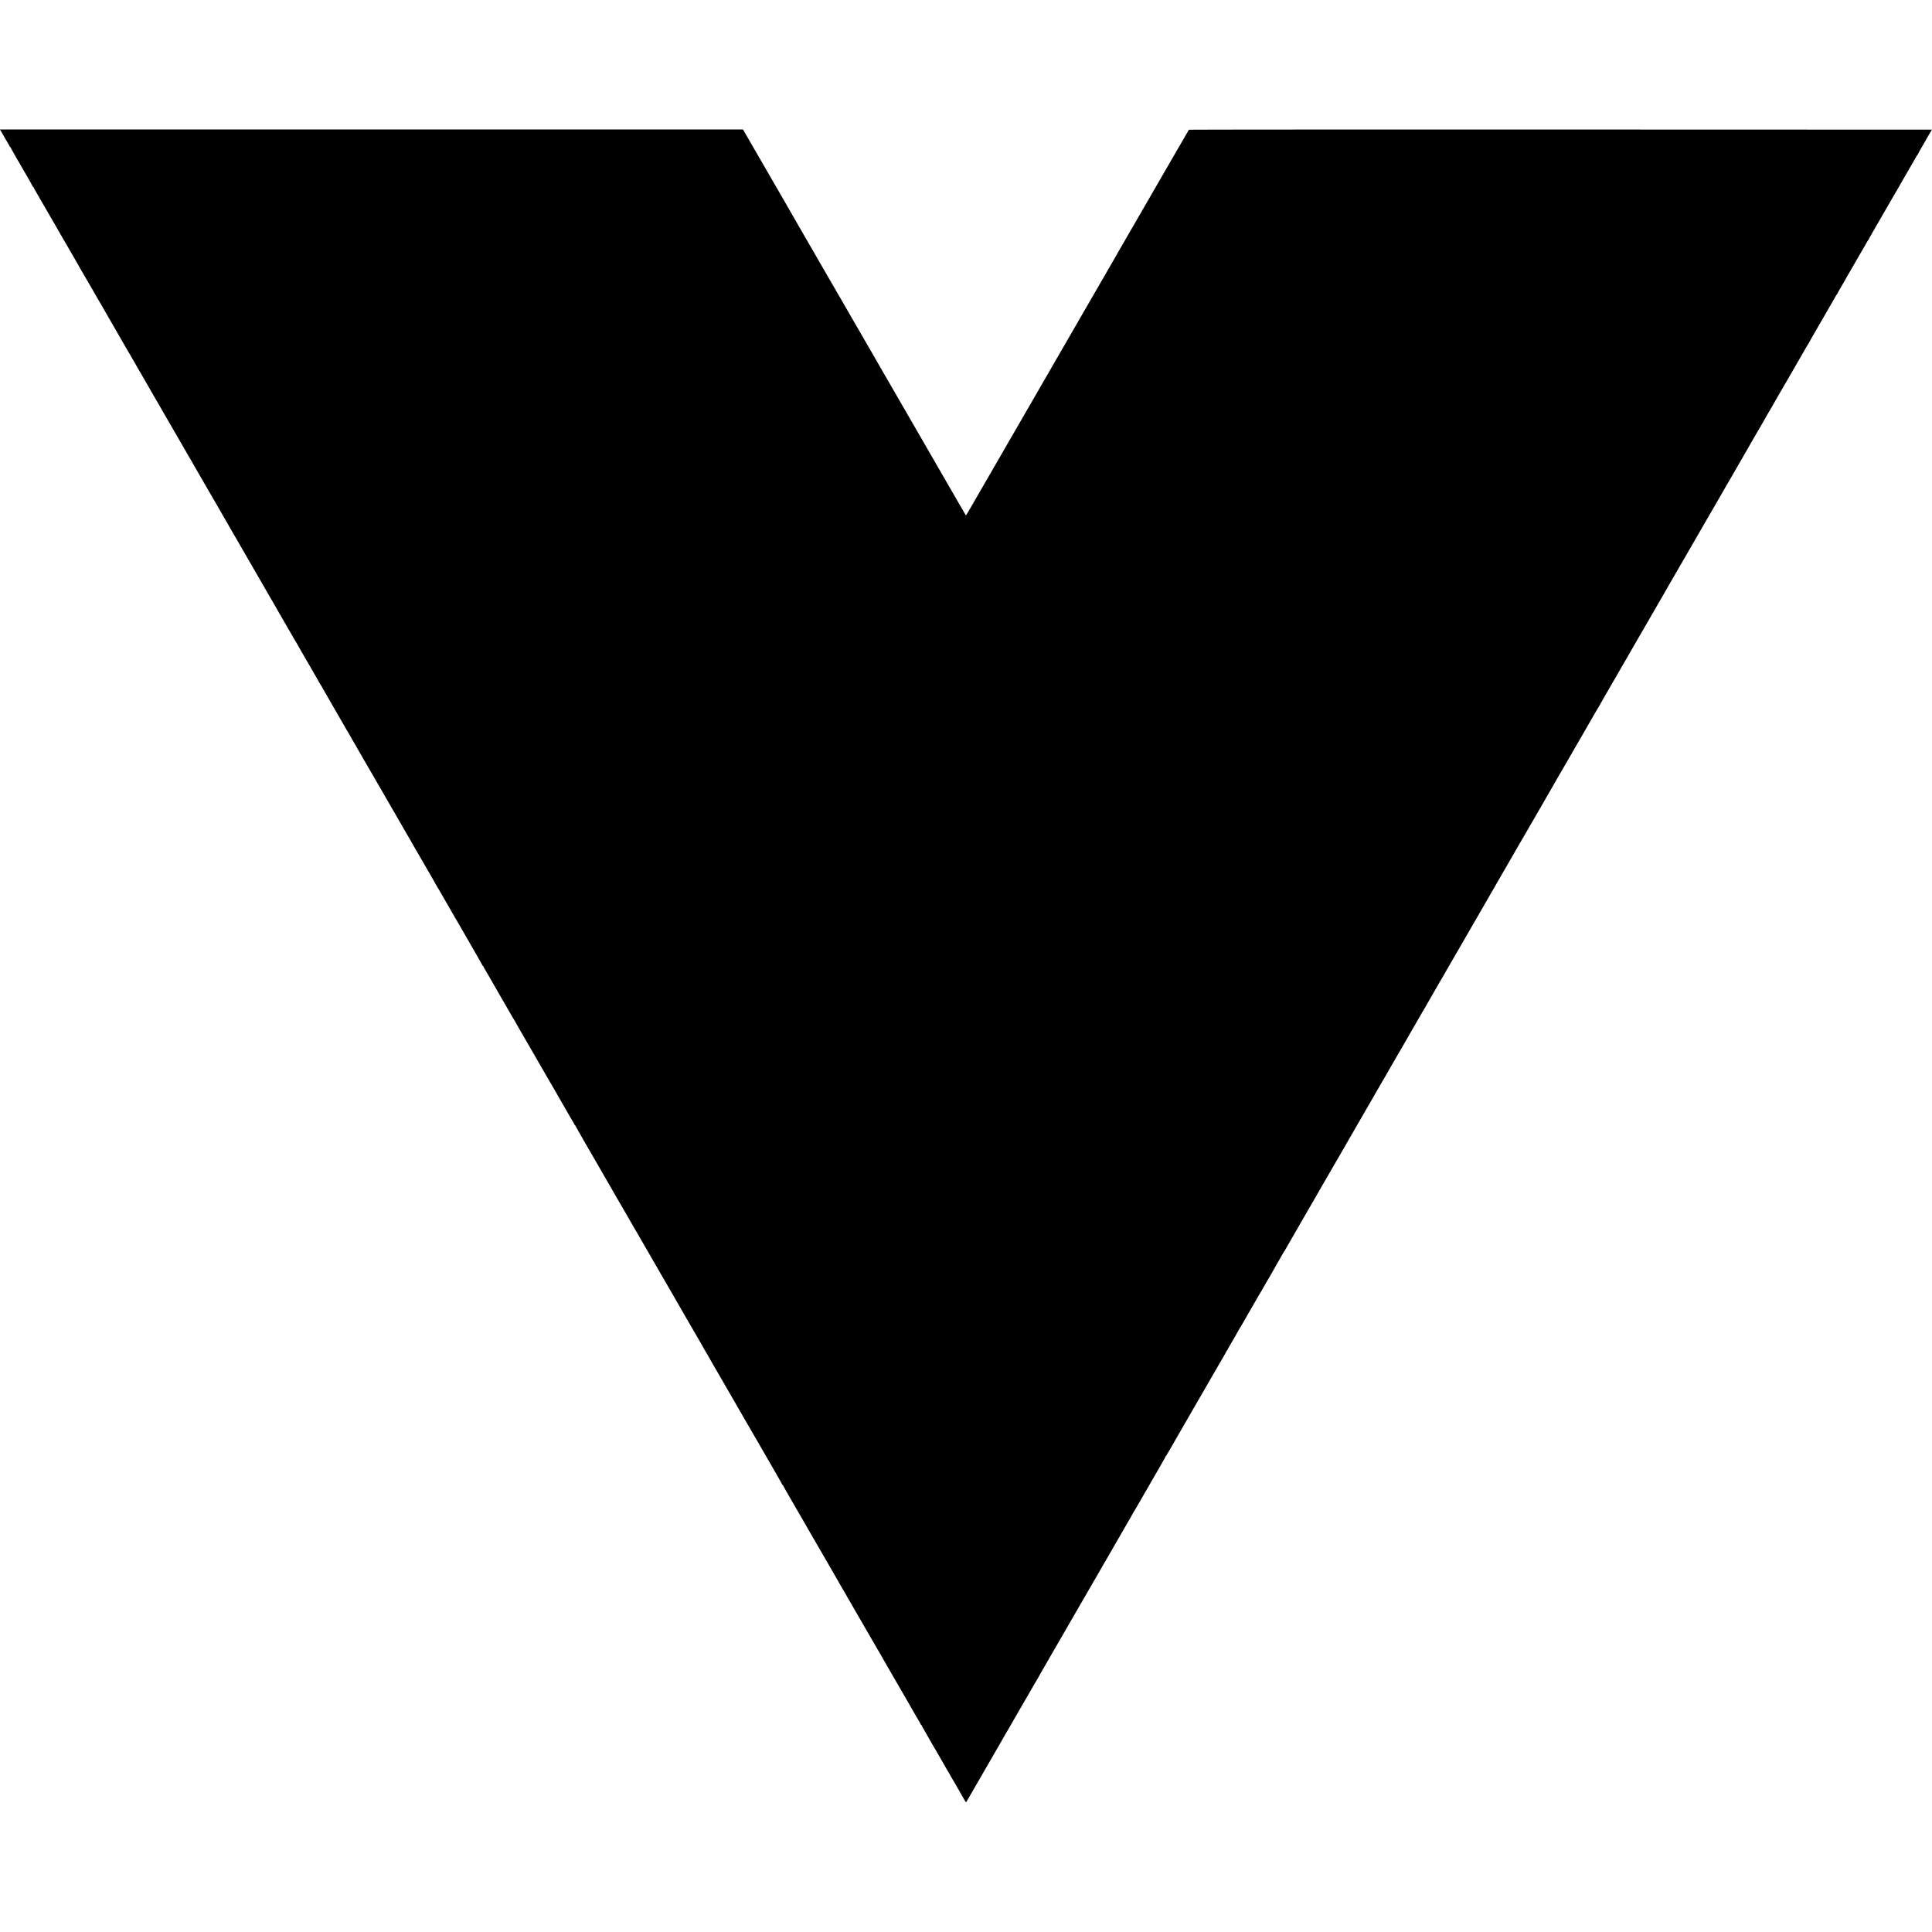
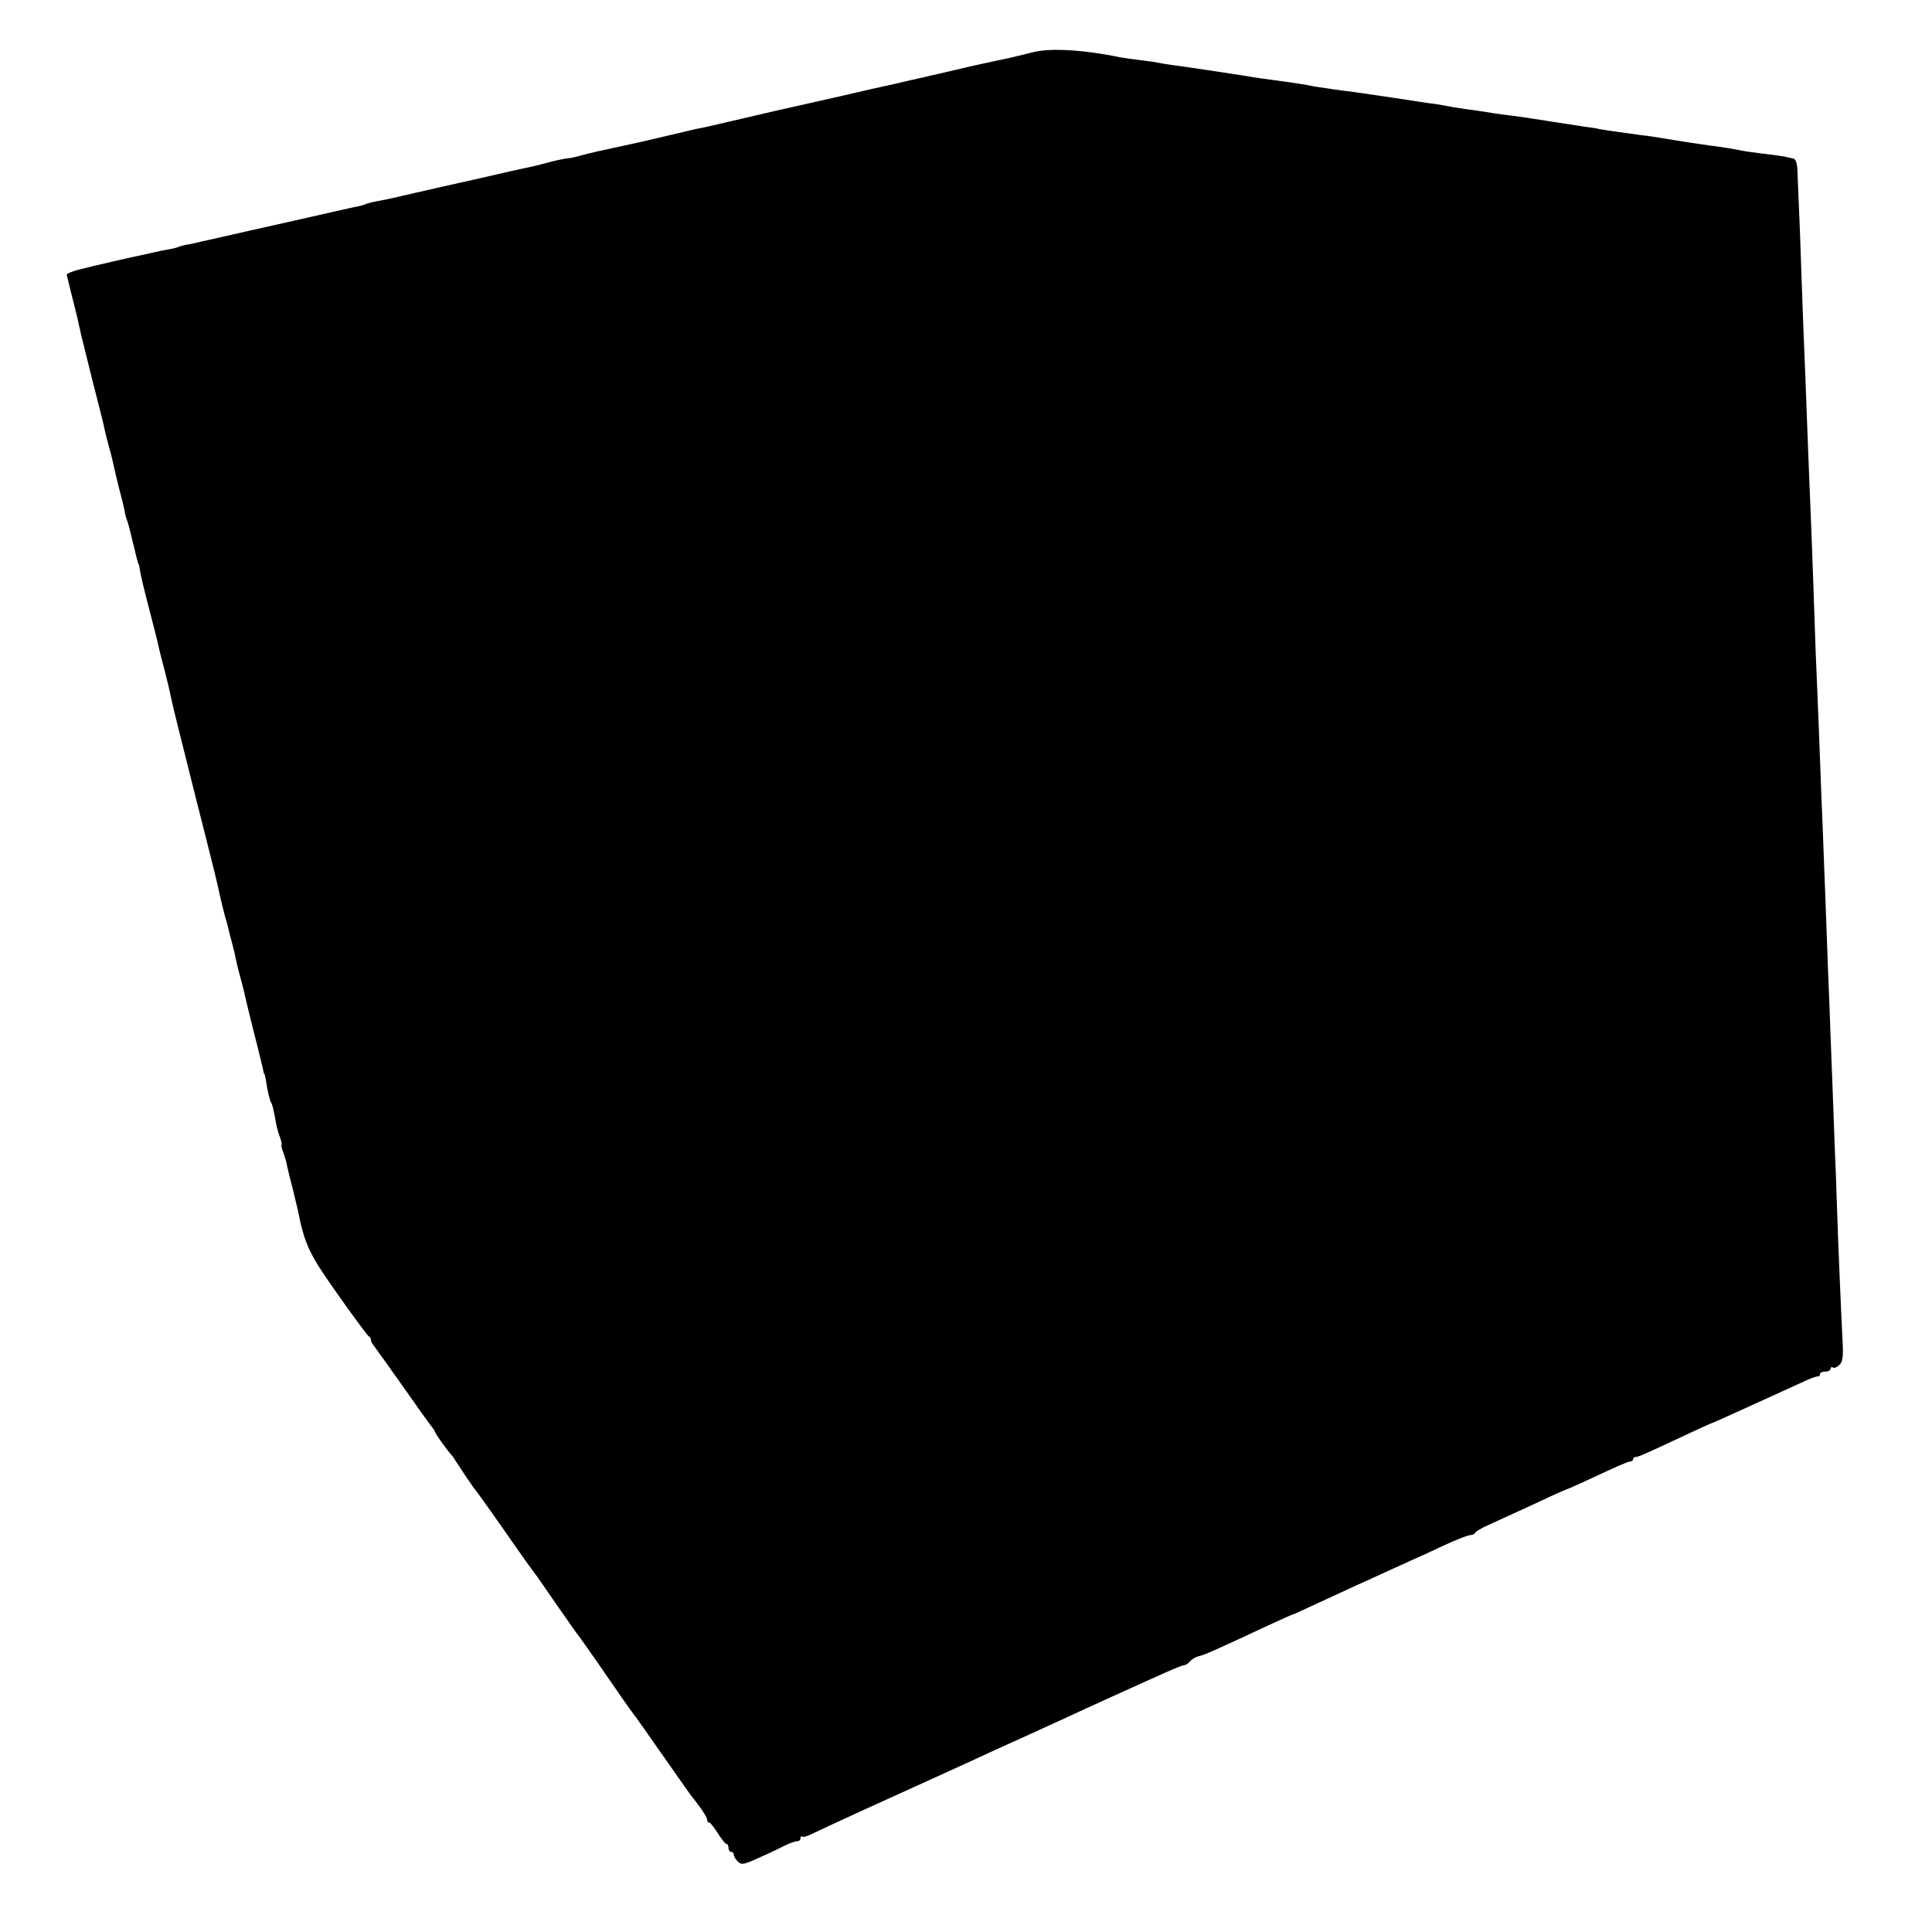
- <svg xmlns="http://www.w3.org/2000/svg" version="1.0" width="16pt" height="16pt" viewBox="0 0 16 16" preserveAspectRatio="xMidYMid meet">
-   <g transform="translate(0,16) scale(0.00032,-0.00032)" fill="#000000" stroke="none">
-     <path d="M18 46618 c45 -75 122 -207 122 -211 0 -2 25 -45 55 -95 30 -50 55 -96 55 -102 0 -5 5 -10 10 -10 6 0 10 -4 10 -9 0 -5 73 -135 161 -288 89 -153 173 -298 187 -323 14 -25 32 -57 41 -72 88 -149 187 -324 189 -335 2 -7 8 -13 13 -13 5 0 9 -4 9 -10 0 -5 46 -89 103 -187 175 -302 490 -846 507 -876 8 -16 20 -36 25 -45 28 -46 290 -498 339 -585 13 -23 74 -129 136 -236 61 -107 123 -215 137 -240 14 -25 29 -50 33 -56 5 -5 23 -37 40 -70 18 -33 38 -67 44 -75 11 -16 21 -33 63 -109 14 -25 29 -50 33 -56 4 -5 21 -35 38 -65 55 -100 261 -455 269 -465 4 -5 14 -21 20 -35 15 -29 41 -75 103 -180 24 -41 52 -88 60 -105 9 -16 57 -100 107 -185 112 -193 362 -626 380 -660 8 -14 23 -38 33 -55 11 -16 23 -37 27 -45 4 -8 26 -46 48 -85 23 -38 53 -90 67 -115 46 -81 64 -113 178 -310 62 -107 121 -210 132 -227 37 -67 56 -99 85 -148 16 -27 32 -57 36 -65 4 -8 15 -27 25 -42 9 -15 53 -89 96 -165 44 -76 177 -307 296 -513 120 -206 268 -463 330 -570 131 -227 117 -203 200 -348 36 -62 73 -125 82 -140 10 -15 21 -34 25 -42 4 -8 20 -37 36 -65 17 -27 38 -65 48 -82 49 -85 64 -111 87 -153 13 -25 28 -49 32 -55 4 -5 78 -134 165 -285 87 -151 166 -288 176 -305 10 -16 26 -43 35 -59 9 -17 125 -217 257 -445 132 -229 253 -441 270 -471 17 -30 45 -79 64 -108 18 -29 33 -54 33 -57 0 -2 20 -37 44 -77 24 -40 123 -212 221 -383 97 -170 190 -330 205 -355 16 -25 39 -65 53 -90 13 -25 81 -144 152 -265 70 -121 137 -238 150 -260 12 -22 37 -65 55 -95 18 -30 43 -73 55 -95 12 -22 48 -85 80 -140 77 -132 163 -280 190 -330 13 -22 71 -123 130 -225 59 -102 116 -199 126 -217 10 -17 29 -50 43 -72 15 -22 26 -43 26 -45 0 -2 27 -50 60 -106 33 -56 60 -103 60 -105 0 -2 55 -98 90 -155 8 -14 182 -316 239 -414 13 -22 45 -79 72 -124 27 -46 49 -86 49 -89 0 -2 14 -24 30 -48 16 -24 30 -46 30 -49 0 -5 74 -135 100 -176 5 -8 24 -42 43 -75 50 -88 58 -101 262 -455 104 -179 199 -345 213 -370 14 -25 28 -49 32 -55 4 -5 17 -26 28 -45 10 -19 62 -109 114 -200 114 -197 133 -230 170 -295 16 -27 33 -57 38 -65 17 -28 96 -165 103 -180 4 -8 16 -28 26 -45 10 -16 77 -131 148 -255 72 -124 181 -313 243 -420 62 -107 121 -209 131 -227 35 -62 323 -560 392 -678 38 -66 83 -145 100 -175 16 -30 33 -59 37 -65 4 -5 17 -27 29 -47 34 -61 56 -100 90 -156 17 -29 31 -55 31 -57 0 -2 17 -32 39 -67 21 -35 134 -229 251 -433 117 -203 235 -407 261 -451 27 -45 49 -85 49 -88 0 -4 8 -19 19 -34 15 -21 200 -341 309 -533 10 -19 33 -58 51 -87 17 -29 31 -54 31 -56 0 -2 25 -44 55 -94 30 -50 55 -95 55 -98 0 -4 6 -15 14 -23 7 -9 27 -41 43 -71 17 -30 170 -297 342 -594 171 -296 311 -542 311 -547 0 -5 5 -9 10 -9 6 0 10 -4 10 -10 0 -5 22 -47 49 -92 27 -46 58 -99 68 -118 24 -43 81 -140 93 -160 5 -8 66 -114 135 -235 69 -121 130 -227 135 -235 12 -21 259 -447 283 -490 10 -19 28 -47 38 -62 11 -14 19 -29 19 -32 0 -3 37 -69 83 -148 99 -170 305 -526 337 -583 13 -22 31 -53 41 -70 11 -16 22 -37 26 -45 7 -14 82 -146 103 -180 14 -24 181 -311 205 -355 13 -22 46 -80 75 -130 29 -49 64 -110 78 -135 14 -25 51 -88 82 -140 31 -52 59 -102 63 -110 4 -8 18 -33 31 -55 205 -353 284 -489 309 -535 17 -30 45 -78 62 -106 18 -28 36 -60 39 -72 4 -12 12 -22 17 -22 5 0 9 -4 9 -10 0 -5 109 -197 241 -427 133 -230 250 -431 259 -448 51 -90 222 -385 280 -485 37 -63 78 -135 92 -160 14 -25 67 -117 118 -205 51 -88 101 -175 111 -193 34 -58 55 -95 149 -257 51 -88 101 -173 110 -190 9 -16 76 -131 147 -255 72 -124 140 -241 151 -260 61 -108 281 -489 355 -615 38 -66 77 -133 87 -150 35 -63 91 -161 100 -175 14 -23 99 -169 128 -220 54 -97 135 -235 142 -245 4 -5 20 -32 35 -60 26 -48 238 -416 276 -480 10 -16 26 -46 37 -65 30 -53 382 -661 403 -695 10 -16 22 -37 26 -45 4 -8 26 -48 50 -88 24 -41 43 -75 43 -77 0 -2 22 -40 50 -85 27 -45 50 -84 50 -86 0 -3 38 -69 83 -147 84 -142 302 -520 340 -587 10 -19 34 -60 52 -90 18 -30 44 -75 57 -100 14 -25 45 -79 70 -120 25 -41 56 -96 70 -121 14 -25 77 -133 138 -240 62 -107 122 -210 132 -229 25 -43 310 -535 337 -581 11 -19 26 -45 34 -59 17 -32 238 -414 266 -460 11 -19 24 -41 28 -49 3 -7 75 -133 160 -278 84 -146 153 -269 153 -274 0 -5 5 -9 10 -9 6 0 10 -4 10 -10 0 -5 82 -150 181 -322 182 -314 201 -346 240 -415 12 -21 80 -139 152 -263 71 -124 141 -245 155 -270 14 -25 28 -49 32 -55 6 -8 145 -248 220 -380 37 -66 209 -362 229 -395 11 -19 24 -42 28 -49 4 -8 67 -118 140 -243 73 -125 133 -230 133 -233 0 -2 15 -28 33 -57 19 -29 47 -78 64 -108 17 -30 53 -93 79 -139 53 -90 82 -141 157 -272 82 -142 115 -199 381 -659 142 -245 268 -463 281 -485 12 -22 71 -125 132 -230 60 -104 172 -298 248 -430 76 -132 146 -253 156 -270 11 -16 22 -36 26 -44 3 -8 30 -54 60 -103 29 -49 53 -91 53 -93 0 -3 18 -34 40 -70 22 -36 40 -67 40 -69 0 -2 37 -66 81 -142 45 -77 98 -168 119 -204 20 -36 47 -81 58 -100 12 -19 27 -47 33 -62 6 -16 15 -28 20 -28 5 0 9 -4 9 -9 0 -6 63 -118 140 -251 77 -133 140 -243 140 -245 0 -2 18 -33 41 -70 22 -37 49 -83 60 -101 10 -19 29 -51 40 -71 25 -45 109 -189 126 -218 7 -11 17 -29 22 -40 6 -11 22 -38 35 -60 14 -22 37 -62 52 -90 14 -27 35 -62 45 -77 11 -14 19 -29 19 -32 0 -3 18 -35 40 -71 22 -36 40 -67 40 -69 0 -2 19 -35 42 -72 23 -38 55 -94 72 -124 26 -47 139 -244 171 -298 6 -9 21 -36 34 -60 28 -48 37 -51 51 -19 6 12 19 36 29 52 10 17 27 46 38 65 11 19 104 181 208 360 103 179 199 345 213 370 14 25 42 74 64 109 21 34 38 65 38 67 0 2 18 33 40 69 22 36 40 67 40 69 0 3 177 310 199 346 16 26 136 234 140 244 2 5 25 44 52 88 27 44 49 81 49 84 0 2 18 34 40 70 22 36 40 67 40 69 0 2 20 36 43 77 35 58 169 289 297 513 9 17 50 86 90 155 40 69 86 150 103 180 16 30 35 62 41 70 6 8 16 24 22 35 35 64 72 129 167 293 59 100 116 199 127 220 11 20 30 53 41 72 43 72 1070 1850 1121 1940 14 25 65 113 113 195 48 83 96 166 107 185 10 19 28 50 38 68 11 18 73 124 137 235 64 111 175 303 246 427 71 124 173 299 225 390 52 91 116 202 143 248 27 45 49 85 49 89 0 4 6 14 14 22 7 9 28 43 46 76 26 47 251 436 378 655 11 19 29 51 40 70 11 19 101 176 201 348 99 172 181 317 181 323 0 5 5 9 10 9 6 0 10 5 10 11 0 6 8 23 18 37 11 15 32 52 49 82 16 30 130 228 253 440 122 212 234 405 248 430 13 25 39 70 57 100 39 65 69 117 130 225 25 44 50 87 55 95 12 19 78 134 220 380 61 107 129 224 150 260 161 277 222 382 246 425 15 28 47 83 71 123 24 41 43 78 43 83 0 5 4 9 8 9 4 0 13 12 19 28 7 15 23 45 36 67 66 110 277 478 277 483 0 3 6 13 14 21 7 9 27 41 43 71 17 30 45 80 63 110 34 57 375 649 394 685 6 11 16 27 22 35 6 8 26 42 44 75 18 33 41 74 51 90 10 17 24 41 32 55 54 97 72 128 88 152 11 14 19 28 19 30 0 3 79 141 175 308 96 167 175 305 175 308 0 3 6 13 14 21 7 9 26 39 41 66 33 60 276 483 338 587 24 40 46 80 50 88 4 8 13 24 20 35 14 23 95 163 125 215 11 19 52 91 92 160 40 69 80 139 90 155 9 17 103 179 207 360 105 182 200 346 211 365 103 181 463 802 489 845 7 11 15 27 19 35 4 8 29 51 55 95 64 110 828 1433 848 1470 9 17 24 41 33 55 9 14 29 48 45 77 15 28 52 93 82 145 30 51 62 107 71 123 17 30 231 398 400 690 51 88 103 179 115 202 12 23 26 48 32 55 6 7 24 38 40 68 17 30 61 107 98 170 37 63 84 144 103 180 19 36 41 72 48 81 8 8 14 18 14 21 0 4 27 51 59 106 32 55 72 124 89 154 16 29 71 125 122 213 51 88 104 180 118 205 13 25 28 50 32 55 4 6 17 26 28 45 11 19 45 80 77 135 31 55 66 116 77 135 11 19 88 152 171 295 401 694 620 1072 650 1125 11 19 87 152 170 295 83 143 158 273 166 288 9 16 21 36 26 45 6 9 31 52 55 96 25 43 54 94 66 115 11 20 95 164 186 321 91 157 173 299 182 315 9 17 26 46 37 65 12 19 66 114 121 210 56 96 108 186 117 200 8 14 24 40 34 59 24 45 383 664 412 713 5 9 17 29 26 45 15 28 120 210 241 419 36 61 68 117 72 125 4 8 12 23 19 34 35 57 245 420 262 453 11 20 35 61 53 90 17 29 32 54 32 56 0 3 28 51 62 108 33 57 70 119 80 138 10 19 23 42 28 50 5 8 32 53 59 100 27 47 149 258 271 470 122 212 234 405 248 430 30 53 62 108 80 135 6 11 15 27 19 35 4 8 85 150 181 315 96 165 187 323 202 350 31 56 116 202 130 225 5 8 25 42 43 75 19 33 92 159 162 280 149 257 157 271 202 350 19 33 38 67 43 75 9 14 228 392 275 475 12 22 55 96 95 165 40 69 80 139 90 155 24 42 202 350 221 383 9 15 27 47 41 72 14 25 75 131 136 236 61 106 121 210 134 232 99 172 271 470 279 482 5 8 23 40 40 70 18 30 81 141 142 245 60 105 121 210 135 235 14 25 71 124 127 220 56 96 143 247 194 335 51 88 96 167 102 175 14 24 180 311 204 355 23 43 340 590 356 615 5 8 50 87 101 175 171 301 517 898 582 1008 25 43 46 81 46 83 0 2 12 23 27 47 14 23 40 67 56 97 16 30 35 62 42 70 7 8 15 22 18 30 4 8 20 38 37 65 16 28 33 57 37 65 6 12 111 196 143 250 5 8 55 95 112 193 57 98 113 195 126 215 12 20 27 46 32 57 6 11 14 27 20 35 5 8 76 130 156 270 80 140 165 287 187 325 23 39 52 90 66 115 13 25 30 52 37 61 8 8 14 18 14 21 0 4 41 77 92 165 50 87 175 302 276 478 101 176 208 360 236 408 28 49 67 117 86 152 19 35 41 70 48 77 6 6 12 15 12 19 0 7 124 224 167 291 12 21 23 40 23 42 0 2 21 40 46 83 26 43 55 92 64 109 54 95 327 568 354 614 19 30 45 75 59 100 71 128 82 145 89 148 4 2 8 8 8 13 0 5 42 82 94 172 311 538 496 858 518 897 14 25 40 70 58 100 18 30 42 71 53 90 10 19 79 139 152 265 73 127 142 246 153 265 10 19 43 76 72 125 29 50 63 108 75 130 65 116 80 140 87 143 4 2 8 8 8 12 0 8 114 212 140 250 6 8 14 24 20 35 5 11 54 97 108 190 l100 170 -9611 3 c-5286 1 -9614 -1 -9618 -5 -5 -6 -419 -719 -619 -1068 -89 -155 -267 -463 -323 -560 -38 -66 -81 -140 -95 -165 -31 -56 -263 -457 -526 -910 -110 -190 -224 -388 -254 -440 -29 -52 -61 -109 -71 -125 -23 -39 -243 -420 -268 -465 -11 -19 -204 -352 -428 -740 -224 -388 -477 -826 -563 -975 -85 -148 -185 -322 -222 -385 -37 -63 -120 -207 -185 -320 -65 -113 -177 -306 -248 -430 -72 -124 -172 -297 -222 -385 -51 -88 -142 -245 -202 -350 -131 -226 -247 -427 -408 -705 -65 -113 -249 -432 -410 -710 -160 -278 -388 -673 -506 -877 -118 -205 -216 -373 -219 -373 -3 0 -52 82 -109 183 -58 100 -144 250 -192 332 -95 164 -402 696 -647 1120 -85 149 -228 396 -317 550 -212 365 -982 1700 -1008 1745 -10 19 -43 76 -72 125 -29 50 -64 110 -77 135 -14 25 -63 110 -110 190 -47 80 -96 165 -110 190 -14 25 -99 171 -188 325 -89 154 -174 300 -188 325 -13 25 -64 113 -112 195 -48 83 -140 242 -205 355 -65 113 -183 317 -263 454 -79 137 -152 264 -163 282 -50 89 -335 583 -354 614 -12 19 -34 58 -50 85 -15 28 -129 226 -253 440 -124 215 -235 408 -247 430 -12 22 -69 121 -127 220 -58 99 -226 389 -373 645 -148 256 -324 561 -392 678 -67 117 -134 232 -147 255 -13 23 -33 59 -46 80 l-22 37 -9615 0 -9615 0 20 -32z" />
+ <svg xmlns="http://www.w3.org/2000/svg" version="1.0" width="724pt" height="724pt" viewBox="0 0 724 724" preserveAspectRatio="xMidYMid meet">
+   <g transform="translate(0,724) scale(0.1,-0.1)" fill="#000000" stroke="none">
+     <path d="M3870 7044 c-58 -14 -79 -20 -120 -28 -33 -7 -134 -29 -140 -31 -44 -10 -69 -16 -90 -21 -14 -3 -41 -9 -60 -14 -19 -4 -69 -15 -110 -25 -86 -19 -87 -19 -155 -35 -27 -6 -57 -13 -65 -15 -167 -37 -306 -69 -390 -89 -58 -14 -116 -27 -130 -29 -14 -3 -65 -15 -115 -27 -101 -24 -93 -22 -195 -44 -41 -9 -92 -20 -113 -26 -20 -6 -49 -13 -65 -14 -15 -2 -47 -9 -72 -16 -25 -7 -54 -14 -65 -16 -11 -2 -101 -22 -200 -45 -99 -22 -187 -42 -195 -44 -8 -2 -45 -10 -83 -19 -37 -9 -81 -18 -99 -21 -17 -3 -34 -8 -38 -10 -3 -2 -17 -6 -31 -9 -13 -2 -46 -10 -74 -16 -27 -6 -57 -13 -66 -15 -9 -2 -79 -18 -155 -35 -77 -17 -168 -38 -204 -46 -36 -8 -74 -17 -85 -19 -11 -3 -33 -8 -49 -11 -16 -2 -32 -7 -36 -9 -4 -2 -22 -7 -41 -10 -19 -3 -41 -8 -49 -10 -8 -2 -26 -6 -40 -9 -32 -6 -193 -43 -247 -57 -24 -7 -43 -14 -43 -18 1 -5 18 -76 36 -146 3 -11 7 -29 9 -40 3 -11 7 -29 9 -40 3 -11 21 -85 41 -165 37 -145 42 -165 49 -198 2 -9 9 -37 16 -62 7 -25 14 -54 16 -65 2 -11 11 -47 19 -80 9 -33 18 -71 21 -85 2 -14 7 -32 10 -40 4 -8 12 -42 20 -75 16 -67 22 -90 24 -90 1 0 3 -11 5 -25 2 -14 17 -78 34 -142 17 -65 33 -128 35 -140 3 -13 12 -50 21 -83 8 -33 18 -70 20 -82 3 -13 7 -33 10 -45 2 -13 41 -167 85 -343 45 -176 83 -329 85 -340 11 -52 28 -121 33 -135 2 -8 6 -22 8 -30 1 -8 8 -33 14 -55 6 -22 12 -49 14 -60 2 -11 9 -40 16 -65 7 -25 14 -53 16 -62 2 -10 6 -26 8 -35 2 -10 16 -65 30 -122 15 -57 28 -114 31 -125 2 -12 4 -21 6 -21 1 0 3 -9 5 -20 5 -38 15 -79 20 -87 5 -8 9 -24 19 -80 3 -15 9 -38 15 -52 5 -15 7 -26 5 -26 -2 0 0 -12 6 -27 6 -16 13 -39 15 -53 3 -14 12 -52 21 -85 8 -33 16 -67 18 -75 27 -135 42 -167 151 -321 60 -85 112 -155 116 -157 5 -2 8 -8 8 -13 0 -6 5 -15 11 -22 5 -7 53 -73 105 -147 52 -74 101 -143 109 -153 8 -9 15 -20 15 -23 0 -5 48 -72 60 -84 3 -3 10 -12 15 -21 22 -34 68 -103 77 -113 11 -14 79 -109 153 -216 33 -47 63 -89 68 -95 5 -5 39 -55 77 -110 38 -55 73 -104 77 -110 8 -9 80 -111 113 -160 32 -47 104 -150 113 -160 4 -5 50 -71 102 -145 52 -74 98 -140 102 -145 40 -50 63 -85 63 -94 0 -6 3 -11 8 -11 4 0 18 -18 32 -40 14 -22 28 -40 32 -40 5 0 8 -7 8 -15 0 -8 5 -15 10 -15 6 0 10 -5 10 -11 0 -6 7 -17 15 -25 13 -13 21 -12 72 11 32 14 75 34 96 45 22 11 45 20 53 20 8 0 14 5 14 12 0 6 3 9 6 5 3 -3 22 3 42 13 21 10 69 33 107 50 39 18 93 43 120 55 183 83 390 177 445 203 36 16 88 40 115 52 91 41 179 82 240 110 33 15 107 49 165 75 58 26 124 56 147 66 23 10 46 19 51 19 5 0 15 6 21 14 7 8 22 17 35 20 22 5 55 20 274 122 41 19 75 34 77 34 2 0 45 20 97 44 51 24 116 53 143 66 28 12 77 35 110 50 33 15 83 38 110 50 28 12 73 33 100 46 58 27 96 41 109 42 5 0 12 4 15 9 3 5 24 17 46 27 82 37 122 56 207 95 48 23 90 41 92 41 2 0 53 23 113 51 59 28 114 52 121 52 6 0 12 4 12 9 0 4 4 8 10 8 9 0 41 14 205 91 39 18 72 33 75 34 3 1 21 8 40 17 86 39 269 122 310 141 25 12 48 20 53 19 4 -1 7 3 7 8 0 6 9 10 20 10 11 0 20 5 20 11 0 5 4 8 9 4 5 -3 16 2 24 10 12 11 15 32 12 87 -5 94 -16 350 -21 503 -2 66 -6 174 -9 240 -2 66 -7 188 -10 270 -3 83 -8 202 -10 265 -3 63 -7 180 -10 260 -3 80 -7 199 -10 265 -2 66 -7 181 -10 255 -5 144 -13 342 -21 530 -2 63 -6 180 -9 260 -3 80 -7 199 -10 265 -3 66 -7 178 -10 250 -3 71 -7 190 -10 265 -3 74 -8 187 -10 250 -2 63 -7 192 -10 285 -4 94 -8 192 -9 219 -1 34 -6 50 -16 52 -8 2 -25 5 -37 8 -12 2 -46 7 -75 10 -29 4 -64 8 -78 11 -36 7 -68 13 -125 20 -62 9 -82 12 -120 18 -52 9 -114 19 -138 21 -43 6 -132 18 -152 22 -11 3 -36 7 -55 9 -67 10 -175 27 -200 31 -14 2 -45 7 -70 10 -25 3 -58 7 -75 10 -16 3 -45 7 -64 10 -40 5 -86 12 -121 19 -14 3 -41 7 -60 9 -19 3 -48 7 -65 10 -37 6 -183 27 -210 31 -45 5 -131 18 -150 21 -27 6 -72 13 -117 19 -67 9 -111 15 -137 20 -42 7 -243 37 -276 41 -16 2 -41 6 -55 9 -14 3 -46 7 -71 10 -25 3 -56 8 -70 10 -140 29 -265 36 -329 19z" />
  </g>
</svg>
